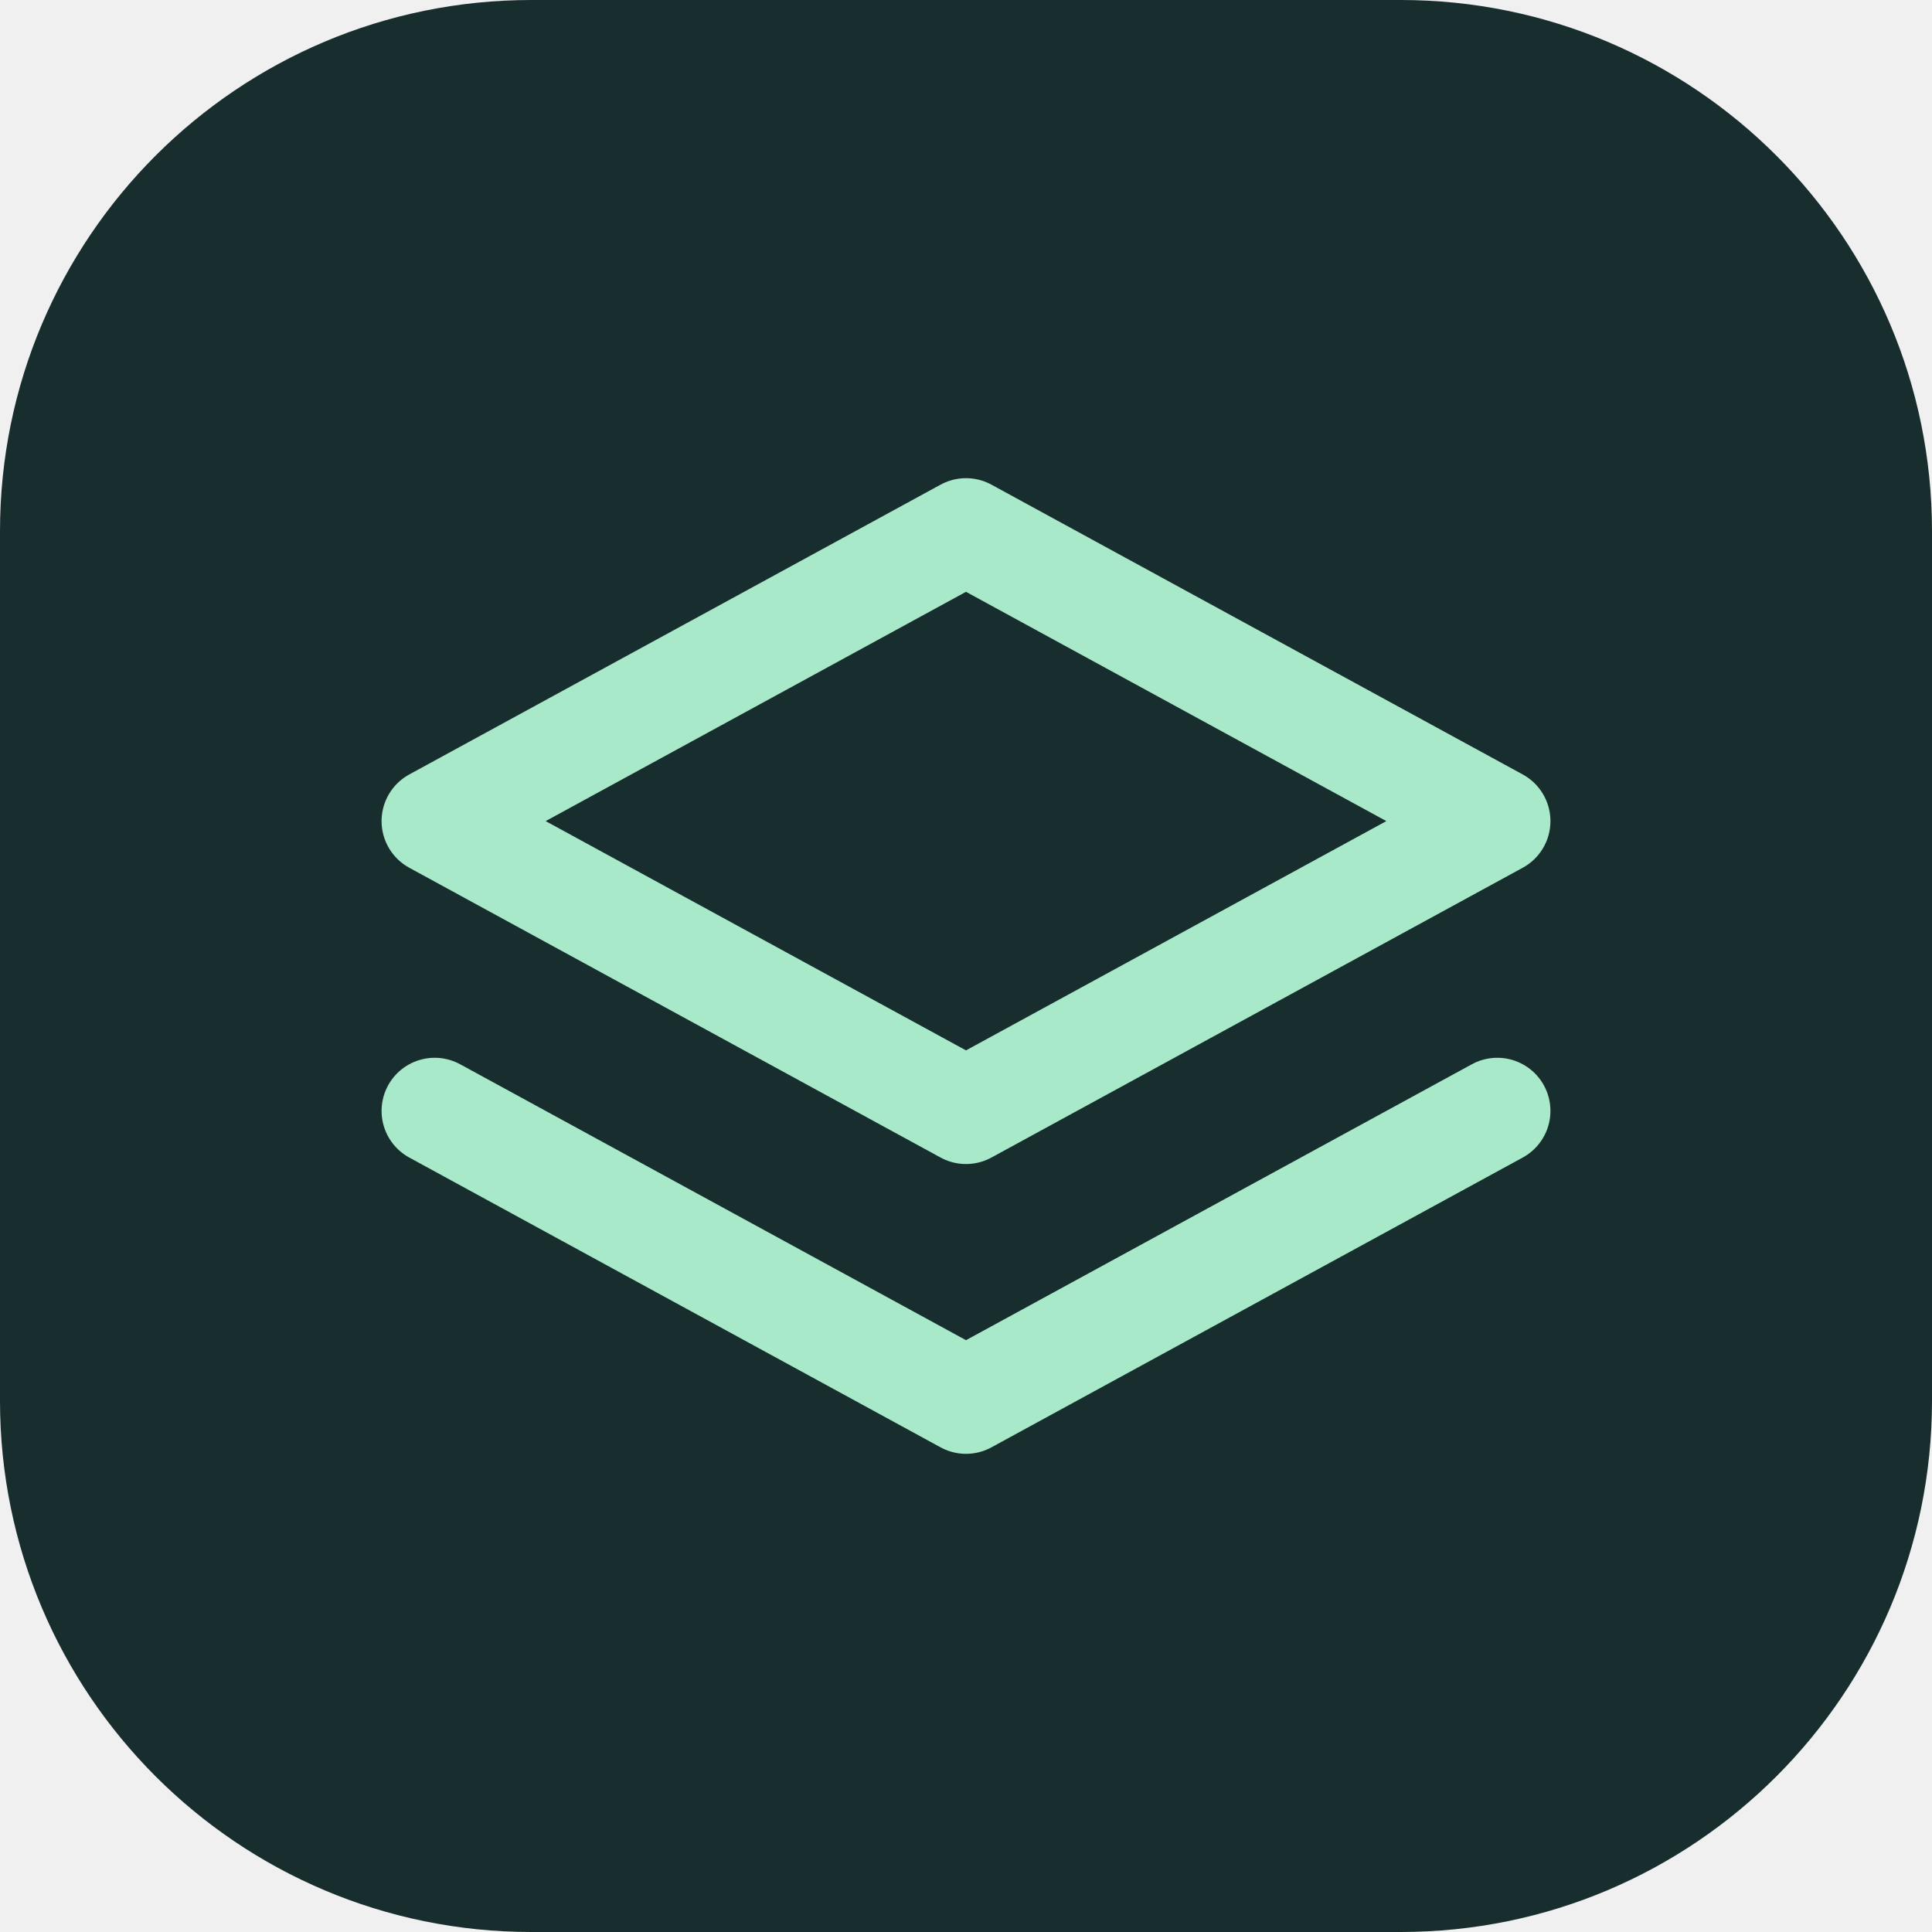
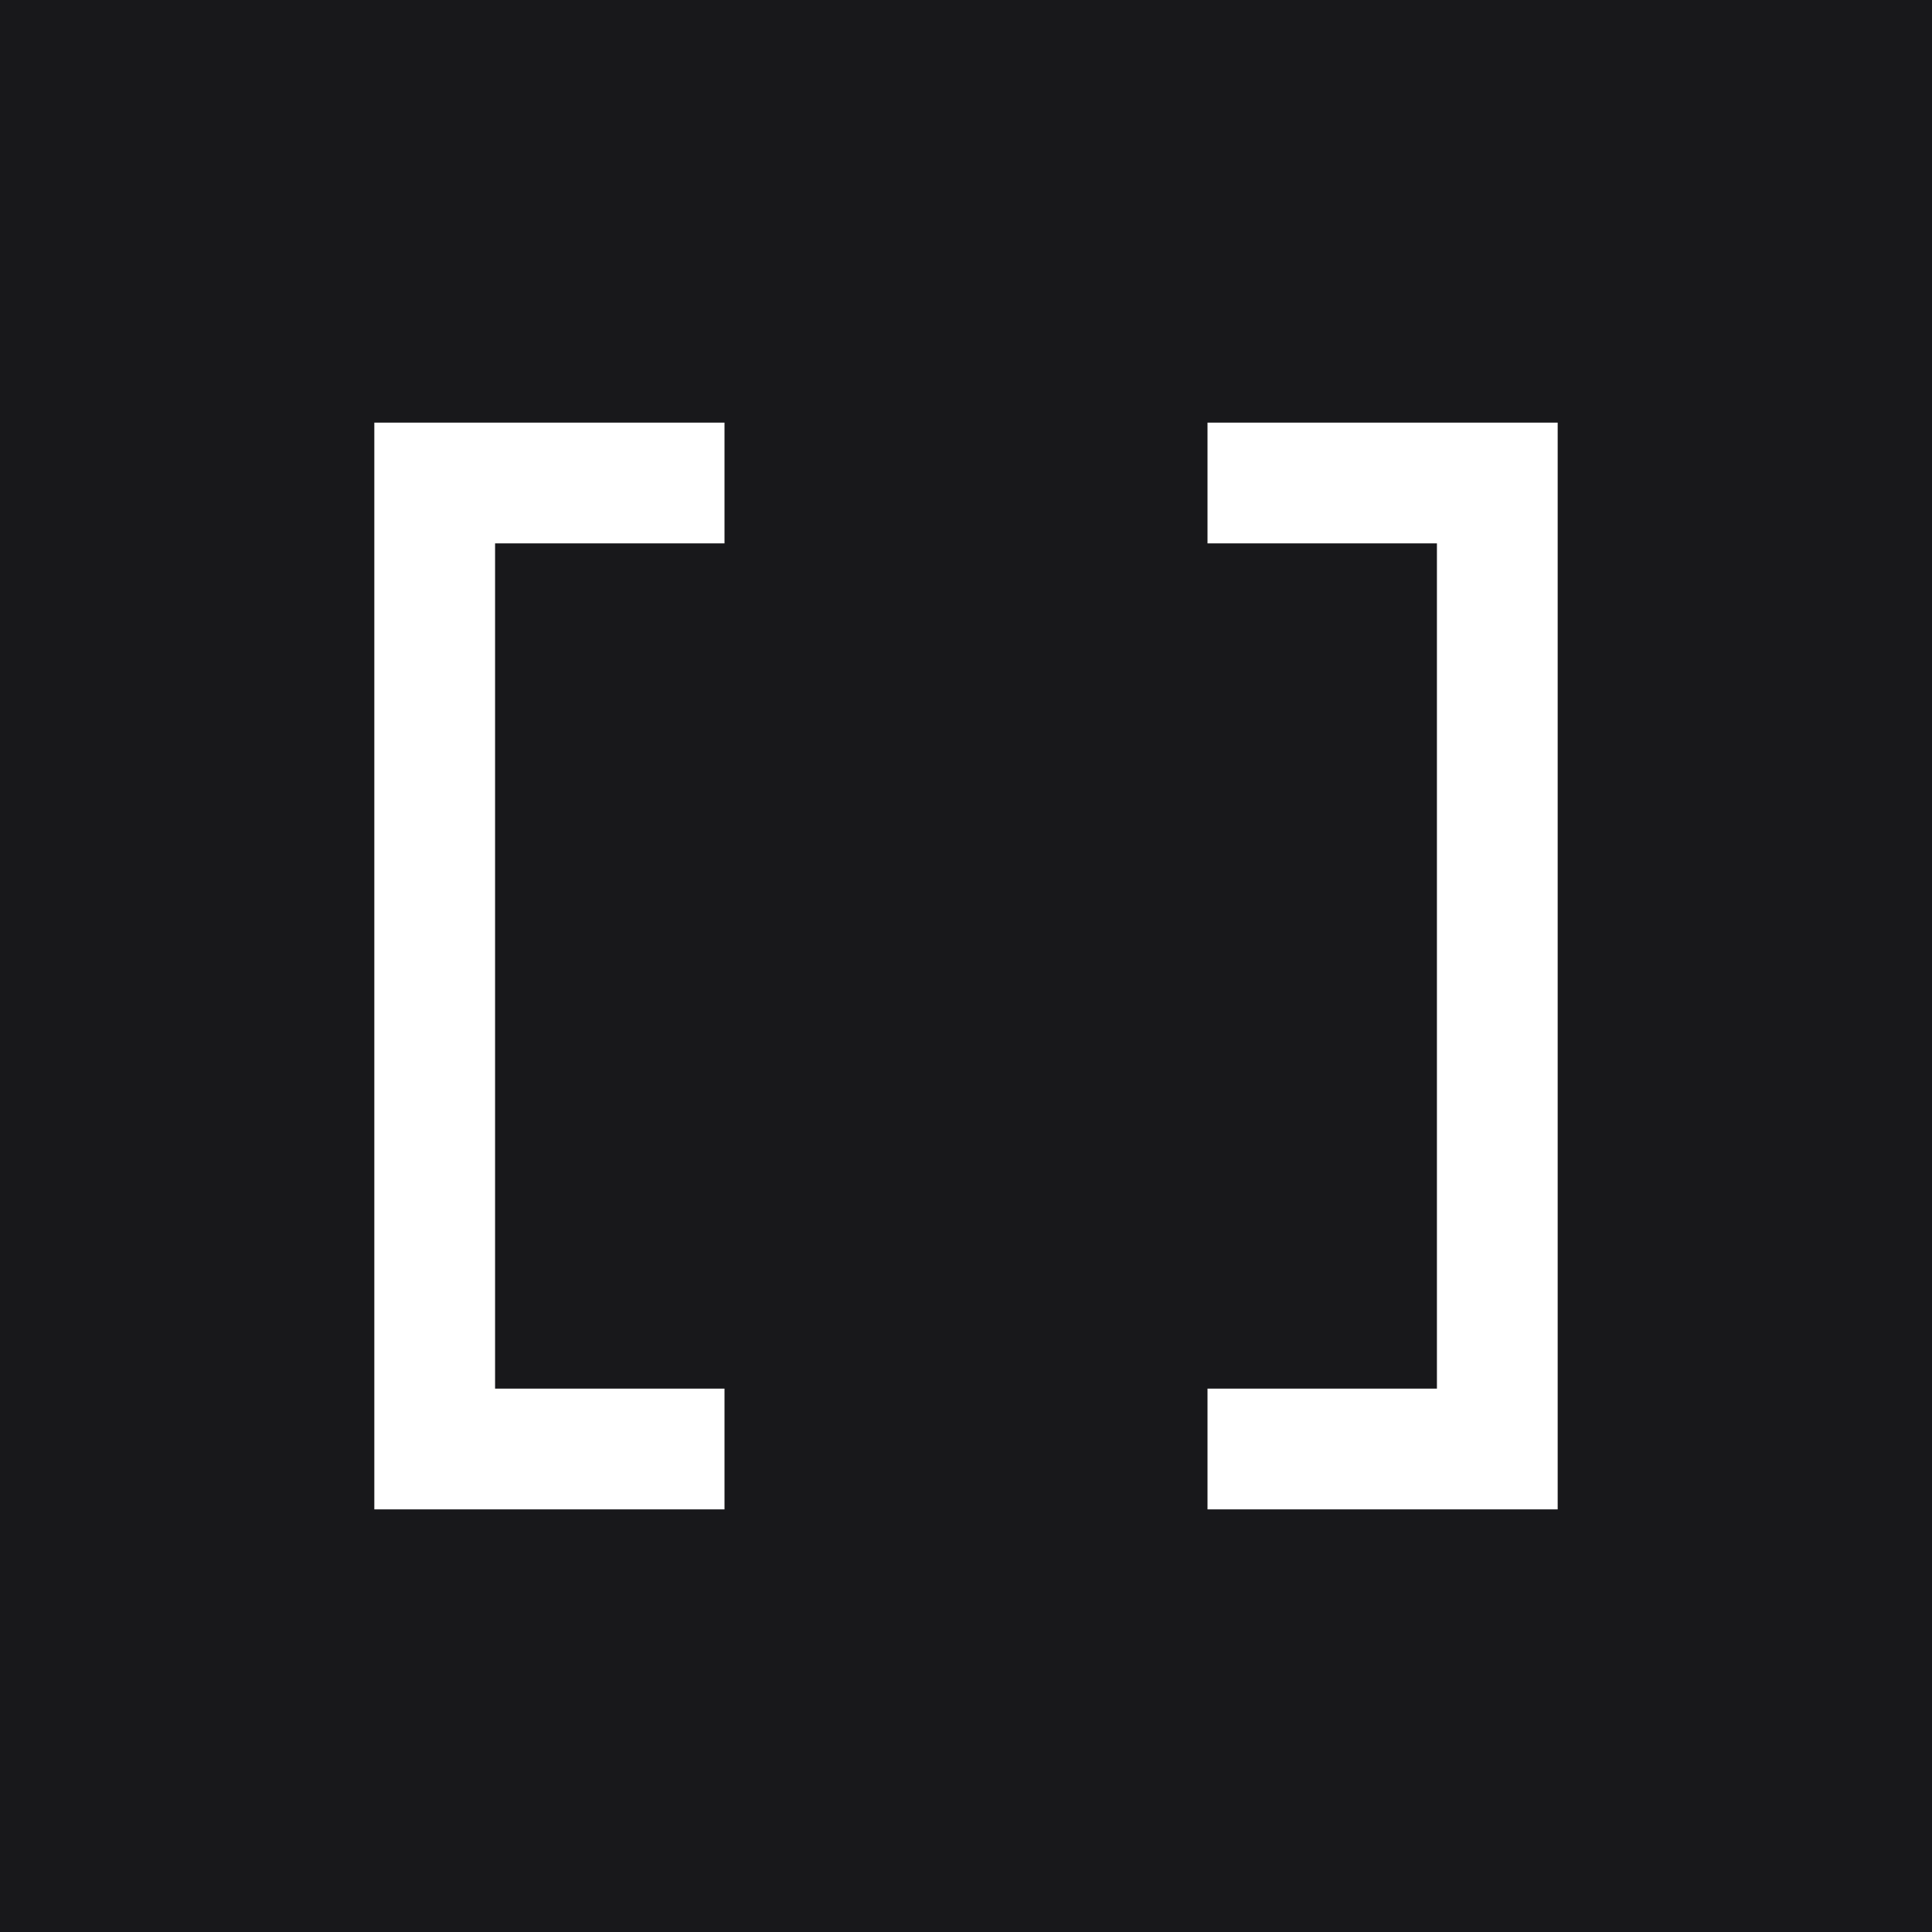
<svg xmlns="http://www.w3.org/2000/svg" viewBox="0 0 40 40">
-   <rect width="40" height="40" rx="11" fill="#182d2e" />
-   <g fill="none" stroke="#a7e9c8" stroke-width="2.2" stroke-linecap="round" stroke-linejoin="round">
-     <path d="m9 17 11-6 11 6-11 6z" />
-     <path d="m9 23 11 6 11-6" />
-   </g>
+   <rect width="40" height="40" fill="#18181b" />
+   <path d="M15 10H9v20h6m10-20h6v20h-6" fill="none" stroke="#fff" stroke-width="2.5" />
</svg>
